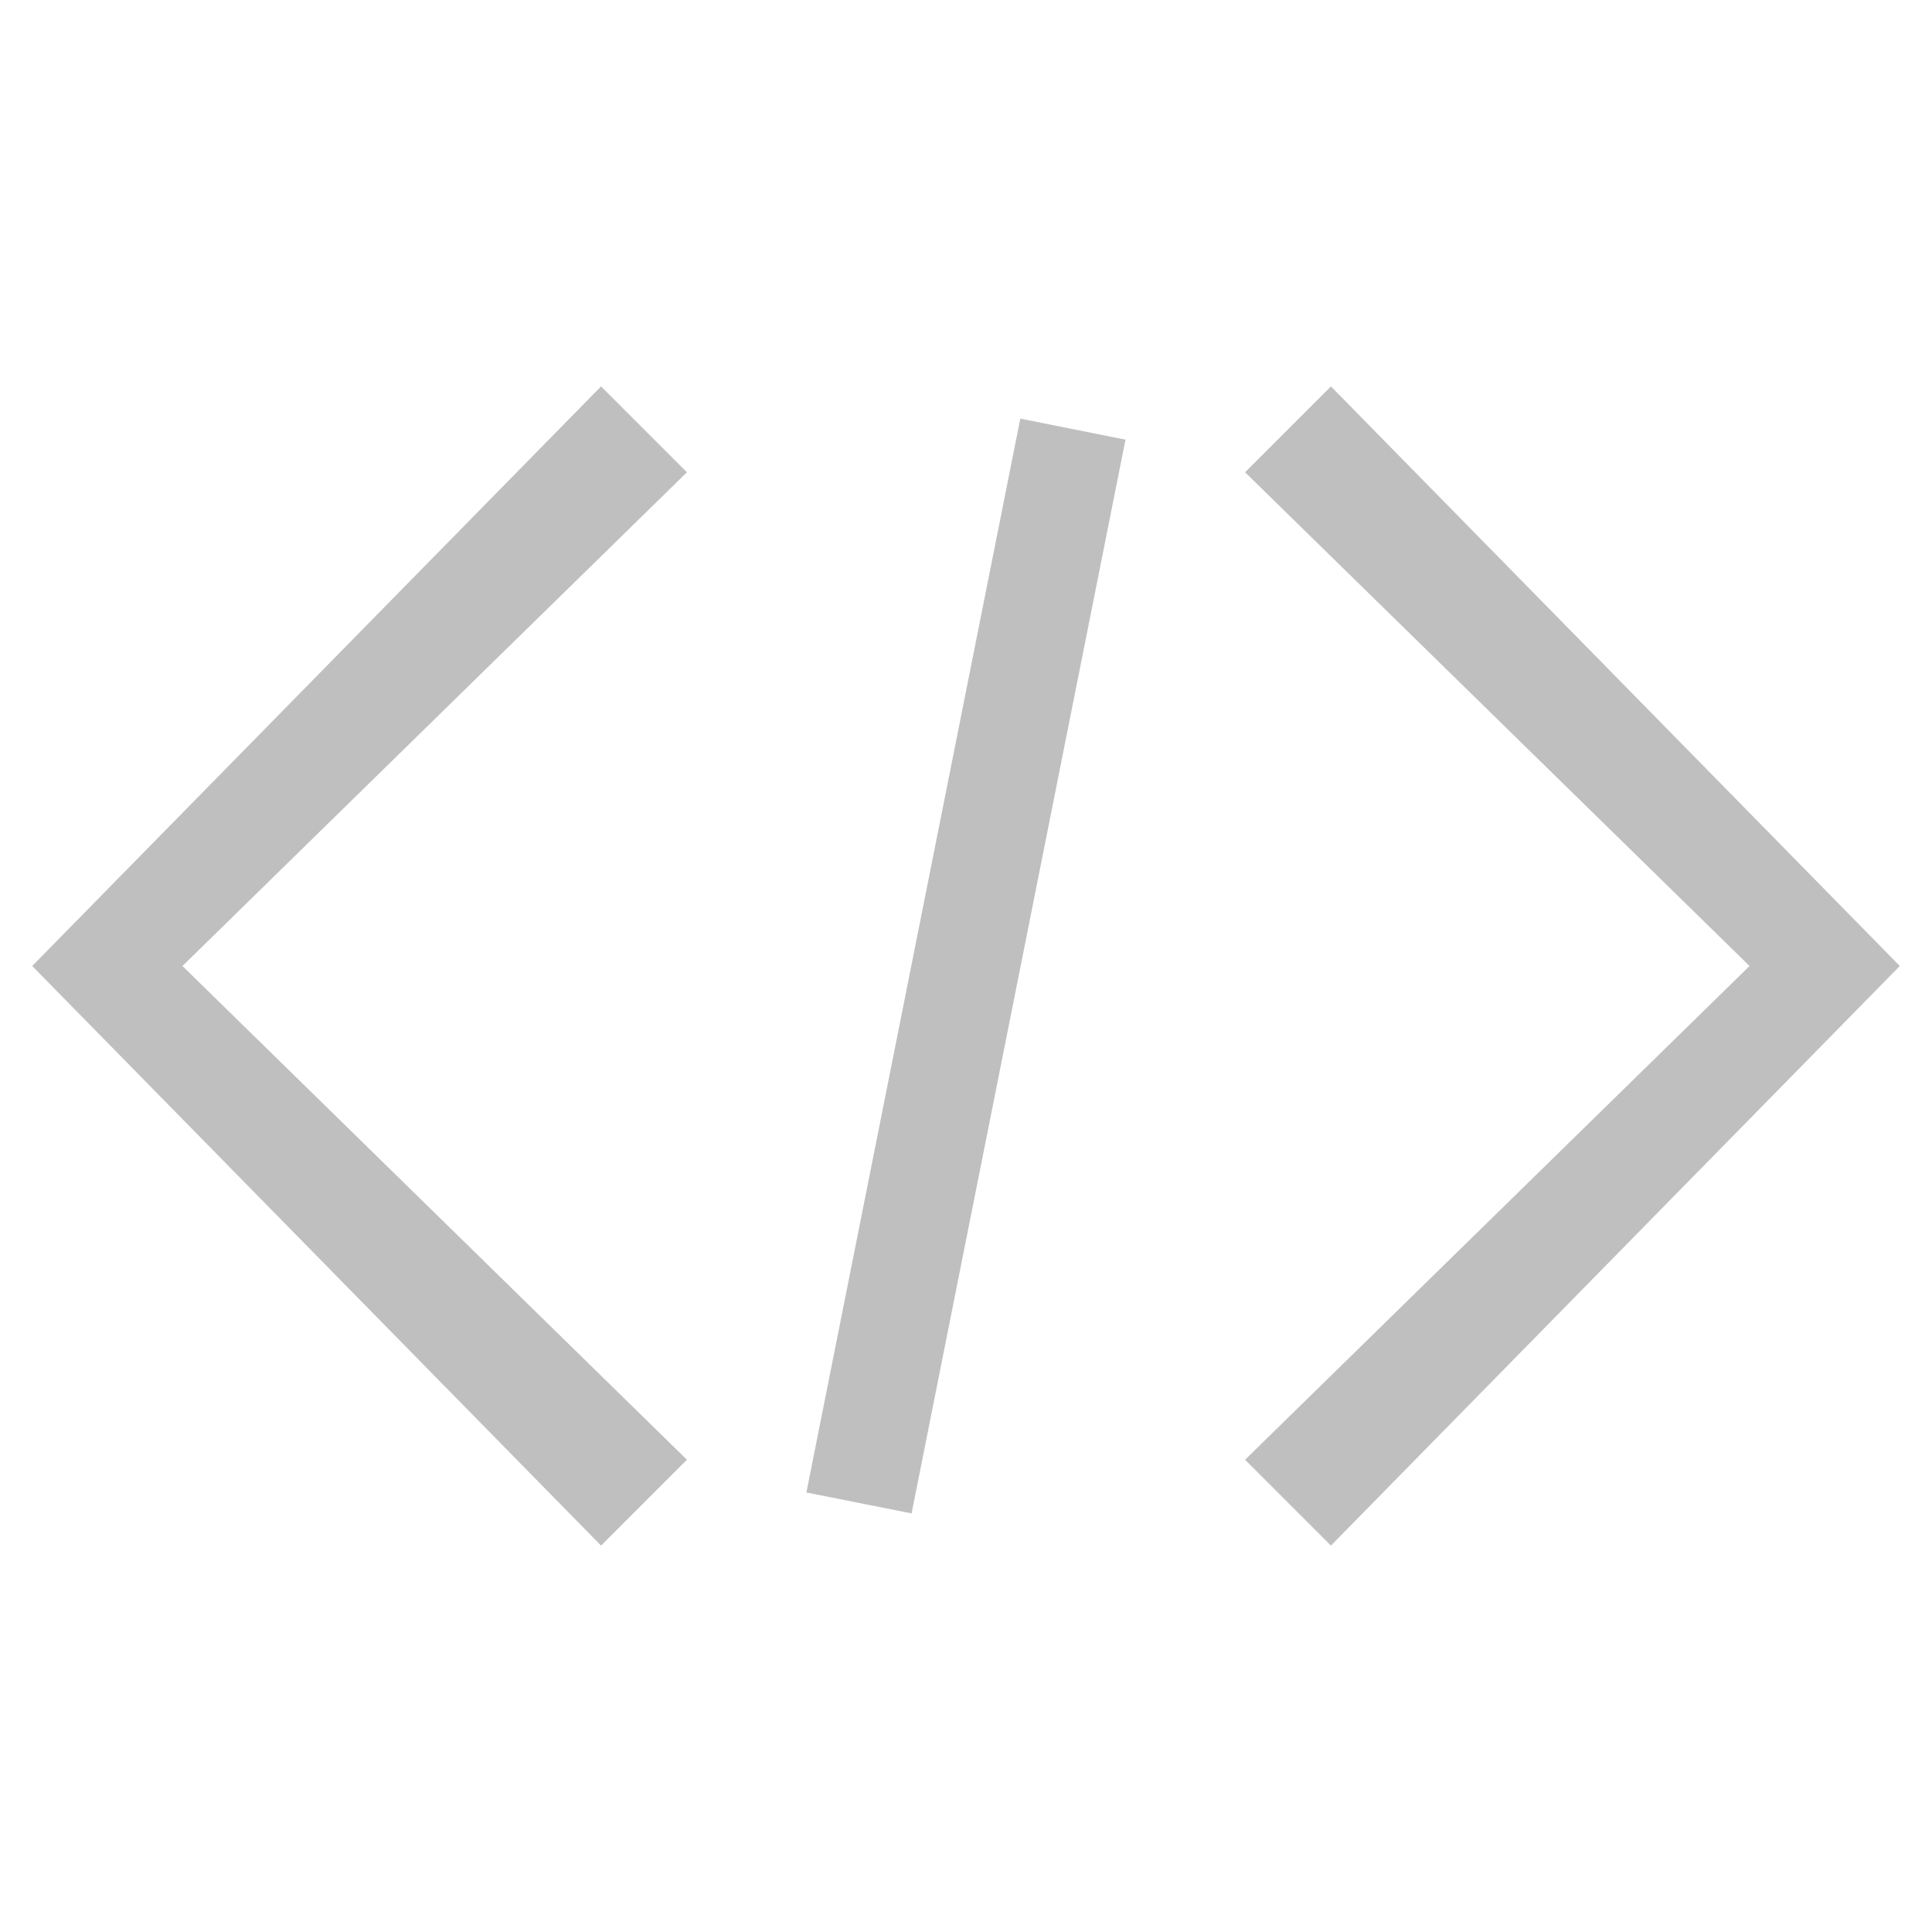
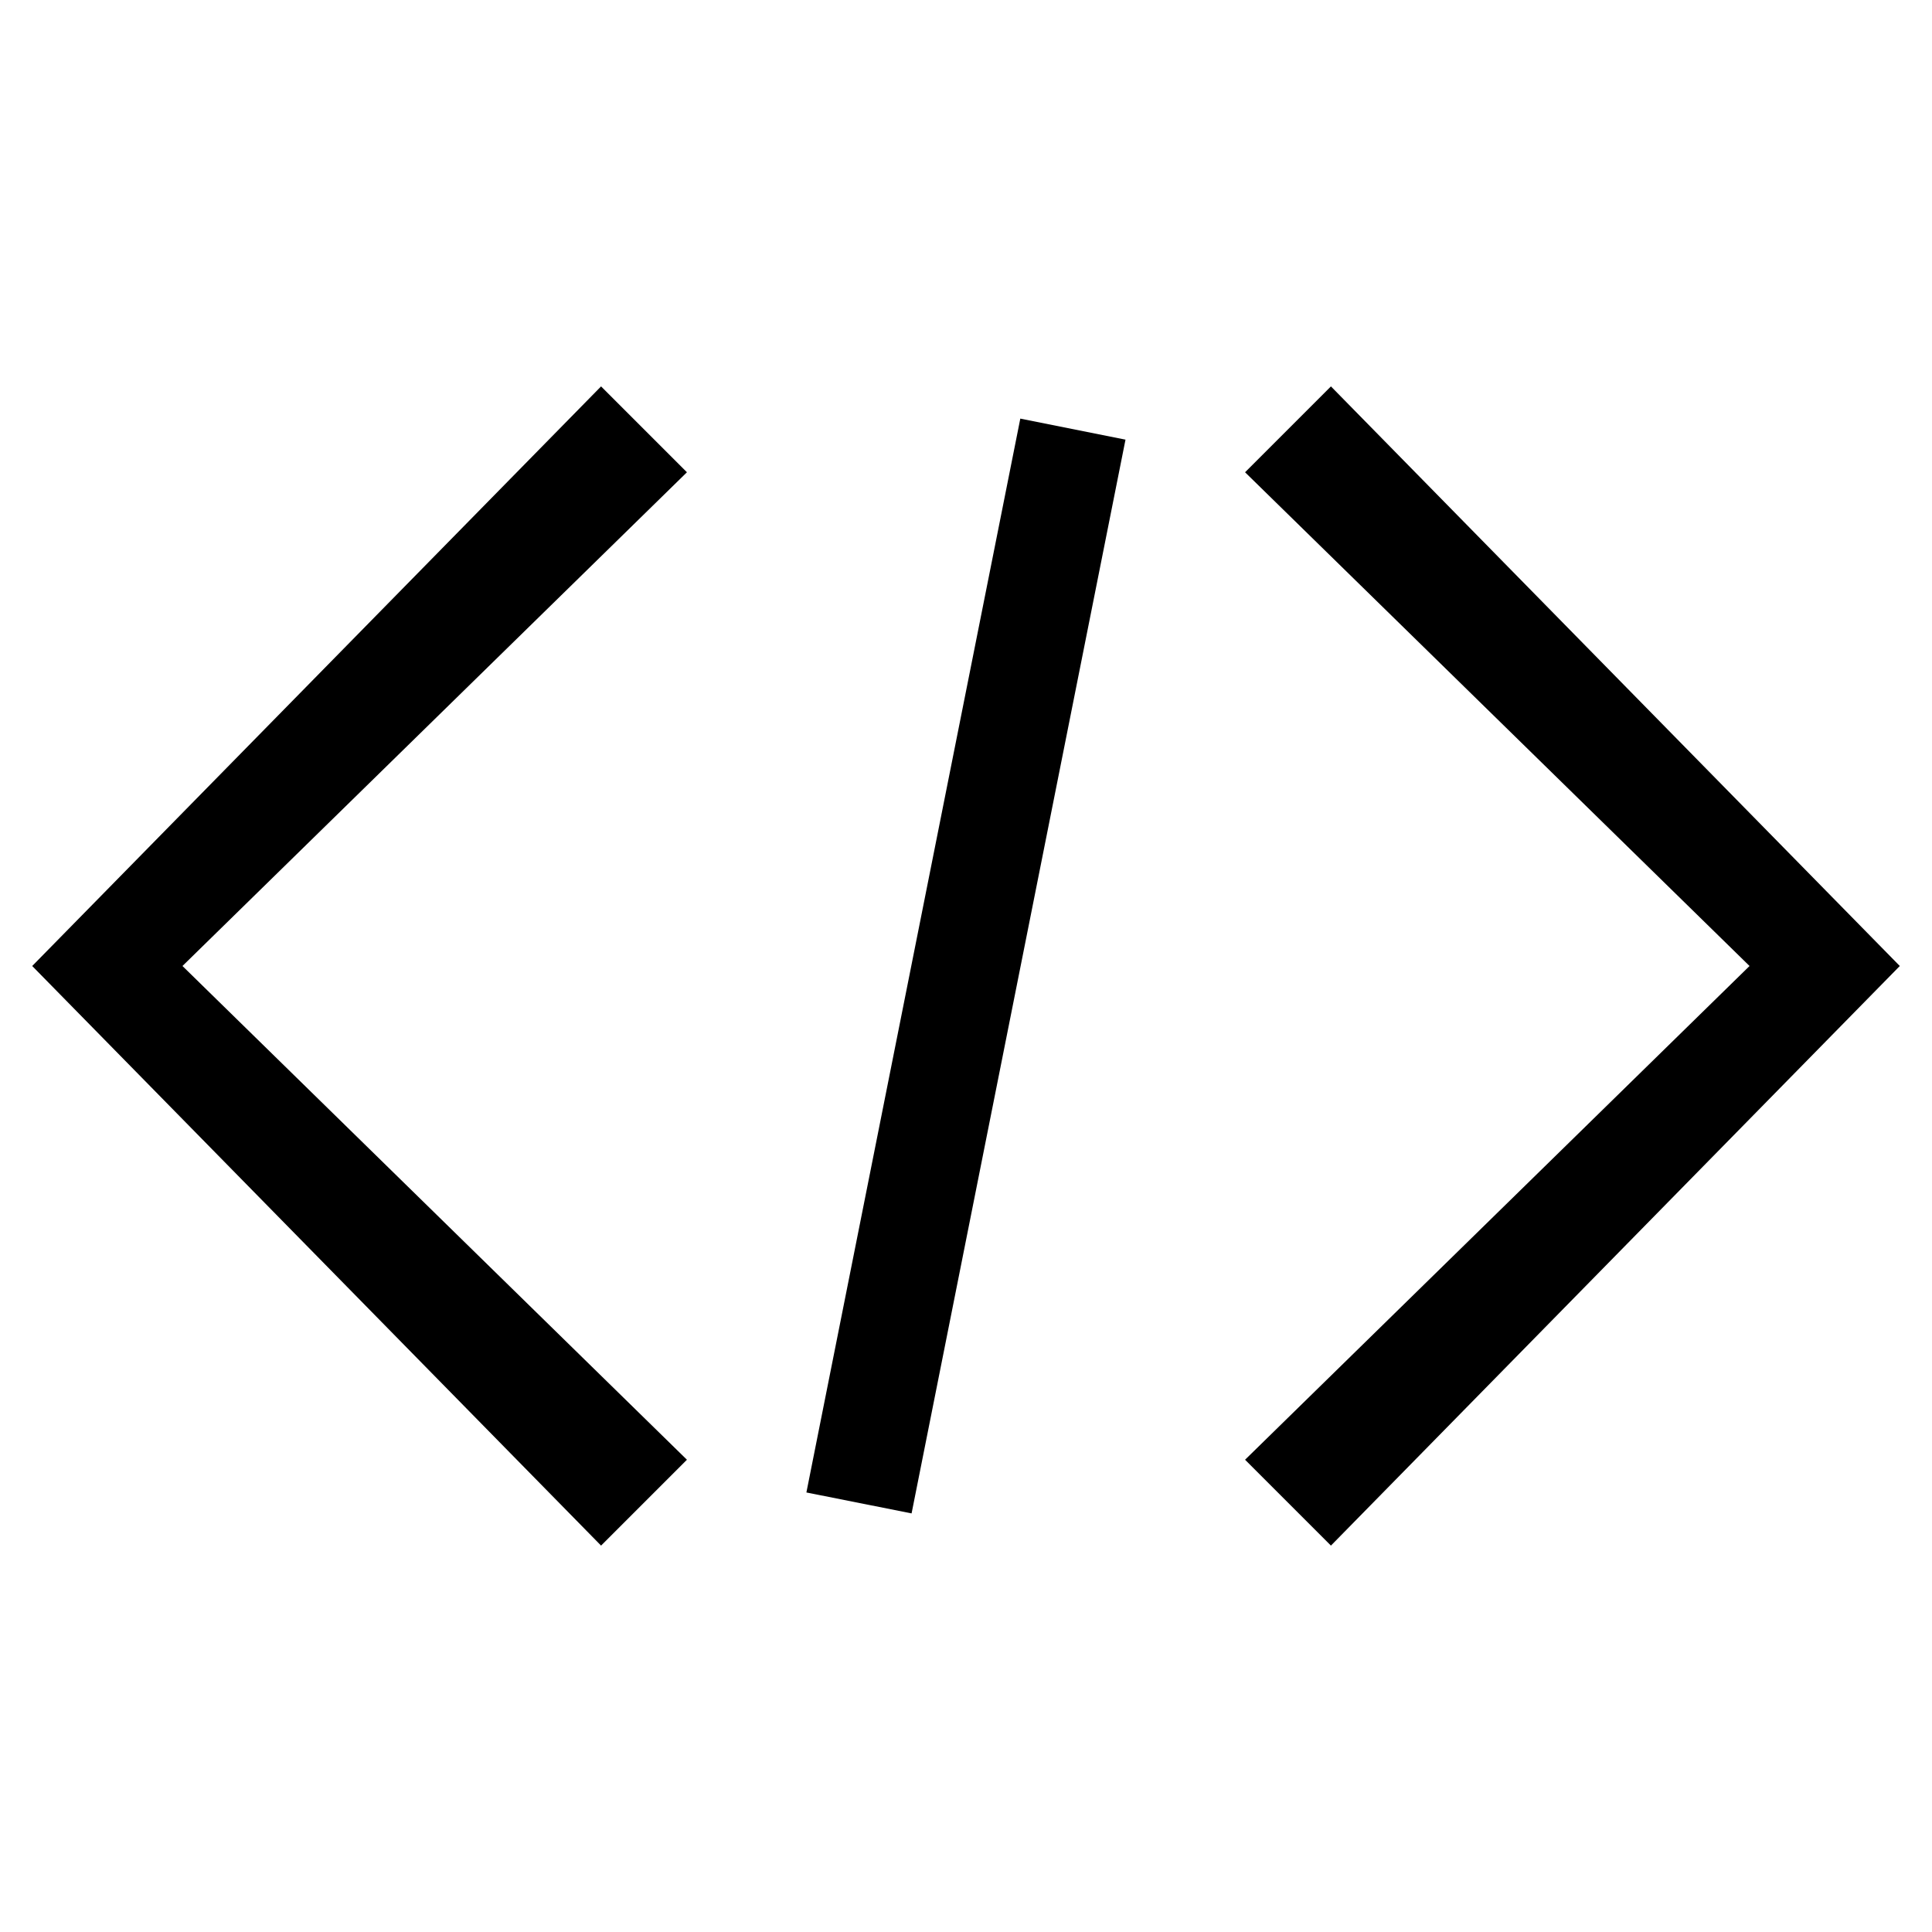
<svg xmlns="http://www.w3.org/2000/svg" t="1546567861908" class="icon" style="" viewBox="0 0 1024 1024" version="1.1" p-id="2422" width="200" height="200">
  <defs>
    <style type="text/css" />
  </defs>
-   <path d="M318.578 819.2L17.067 512l301.511-307.2 45.511 45.511L96.711 512l267.378 261.689zM705.422 819.2l-45.511-45.511L927.289 512l-267.378-261.689 45.511-45.511L1006.933 512zM540.786 221.867l55.751 11.15L483.157 802.133l-55.751-11.093z" fill="#bfbfbf" p-id="2423" />
+   <path d="M318.578 819.2L17.067 512l301.511-307.2 45.511 45.511L96.711 512l267.378 261.689zM705.422 819.2l-45.511-45.511L927.289 512l-267.378-261.689 45.511-45.511L1006.933 512zM540.786 221.867l55.751 11.15L483.157 802.133l-55.751-11.093z" p-id="2423" />
</svg>
